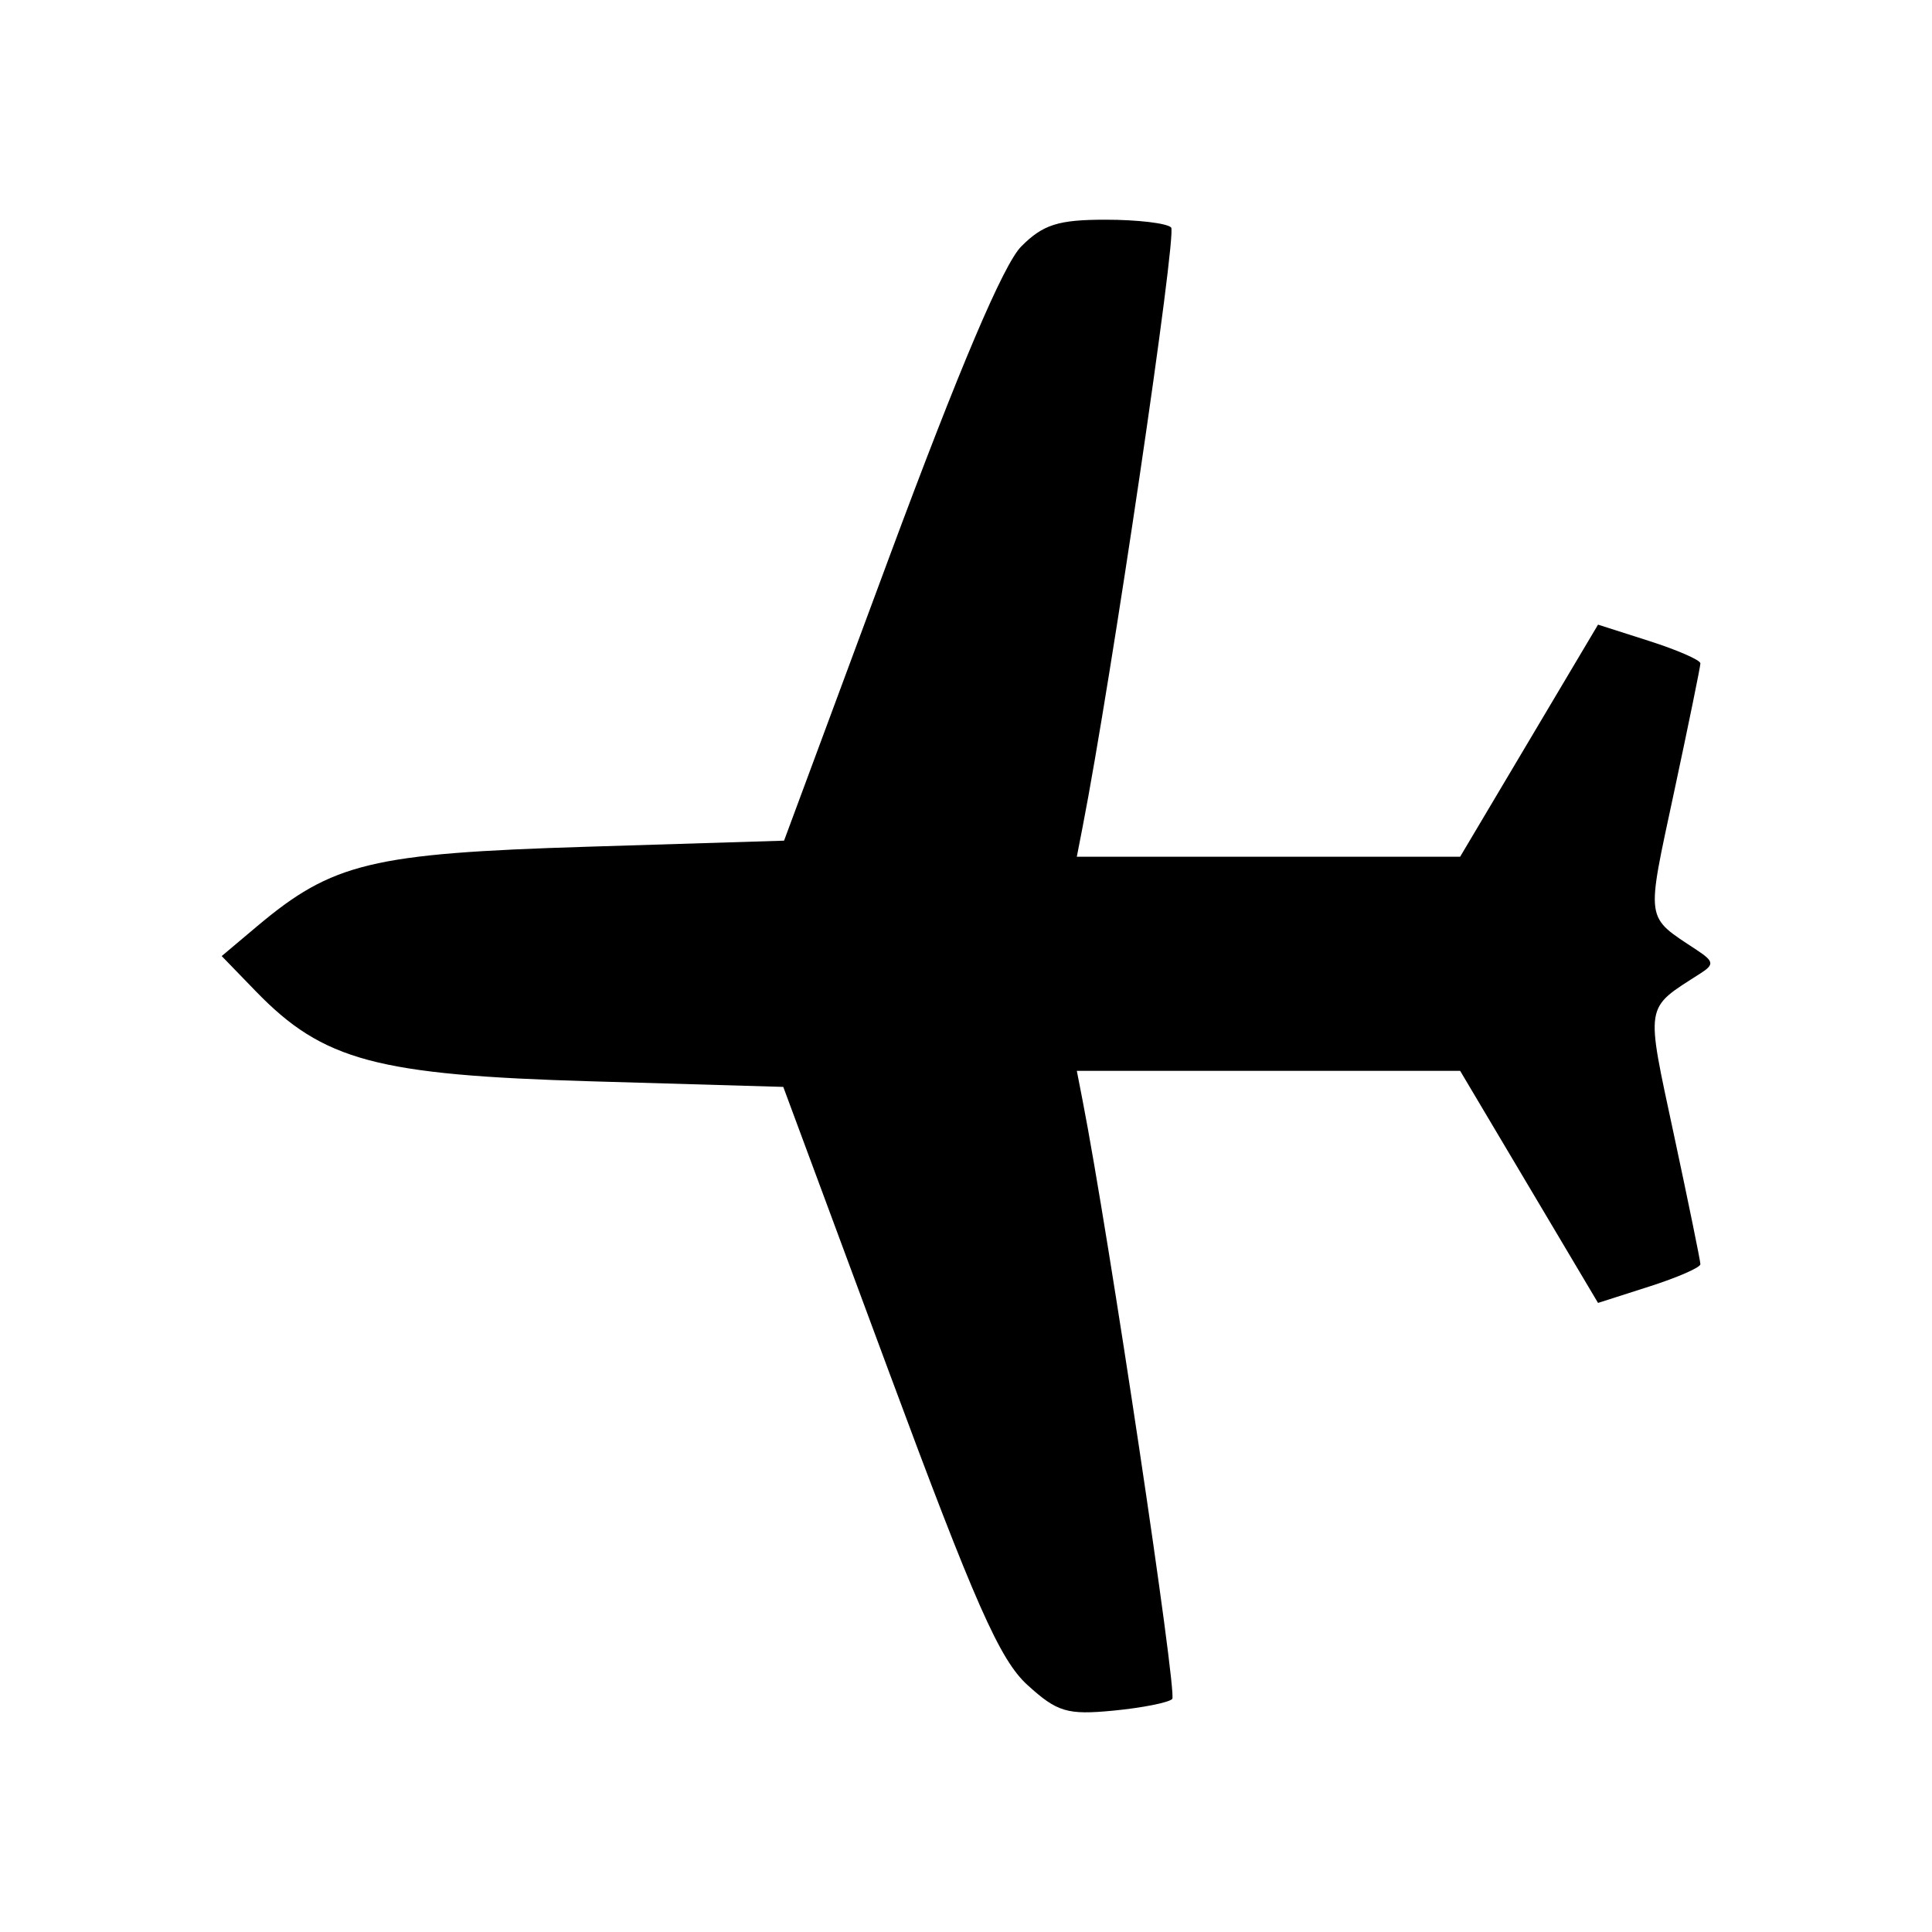
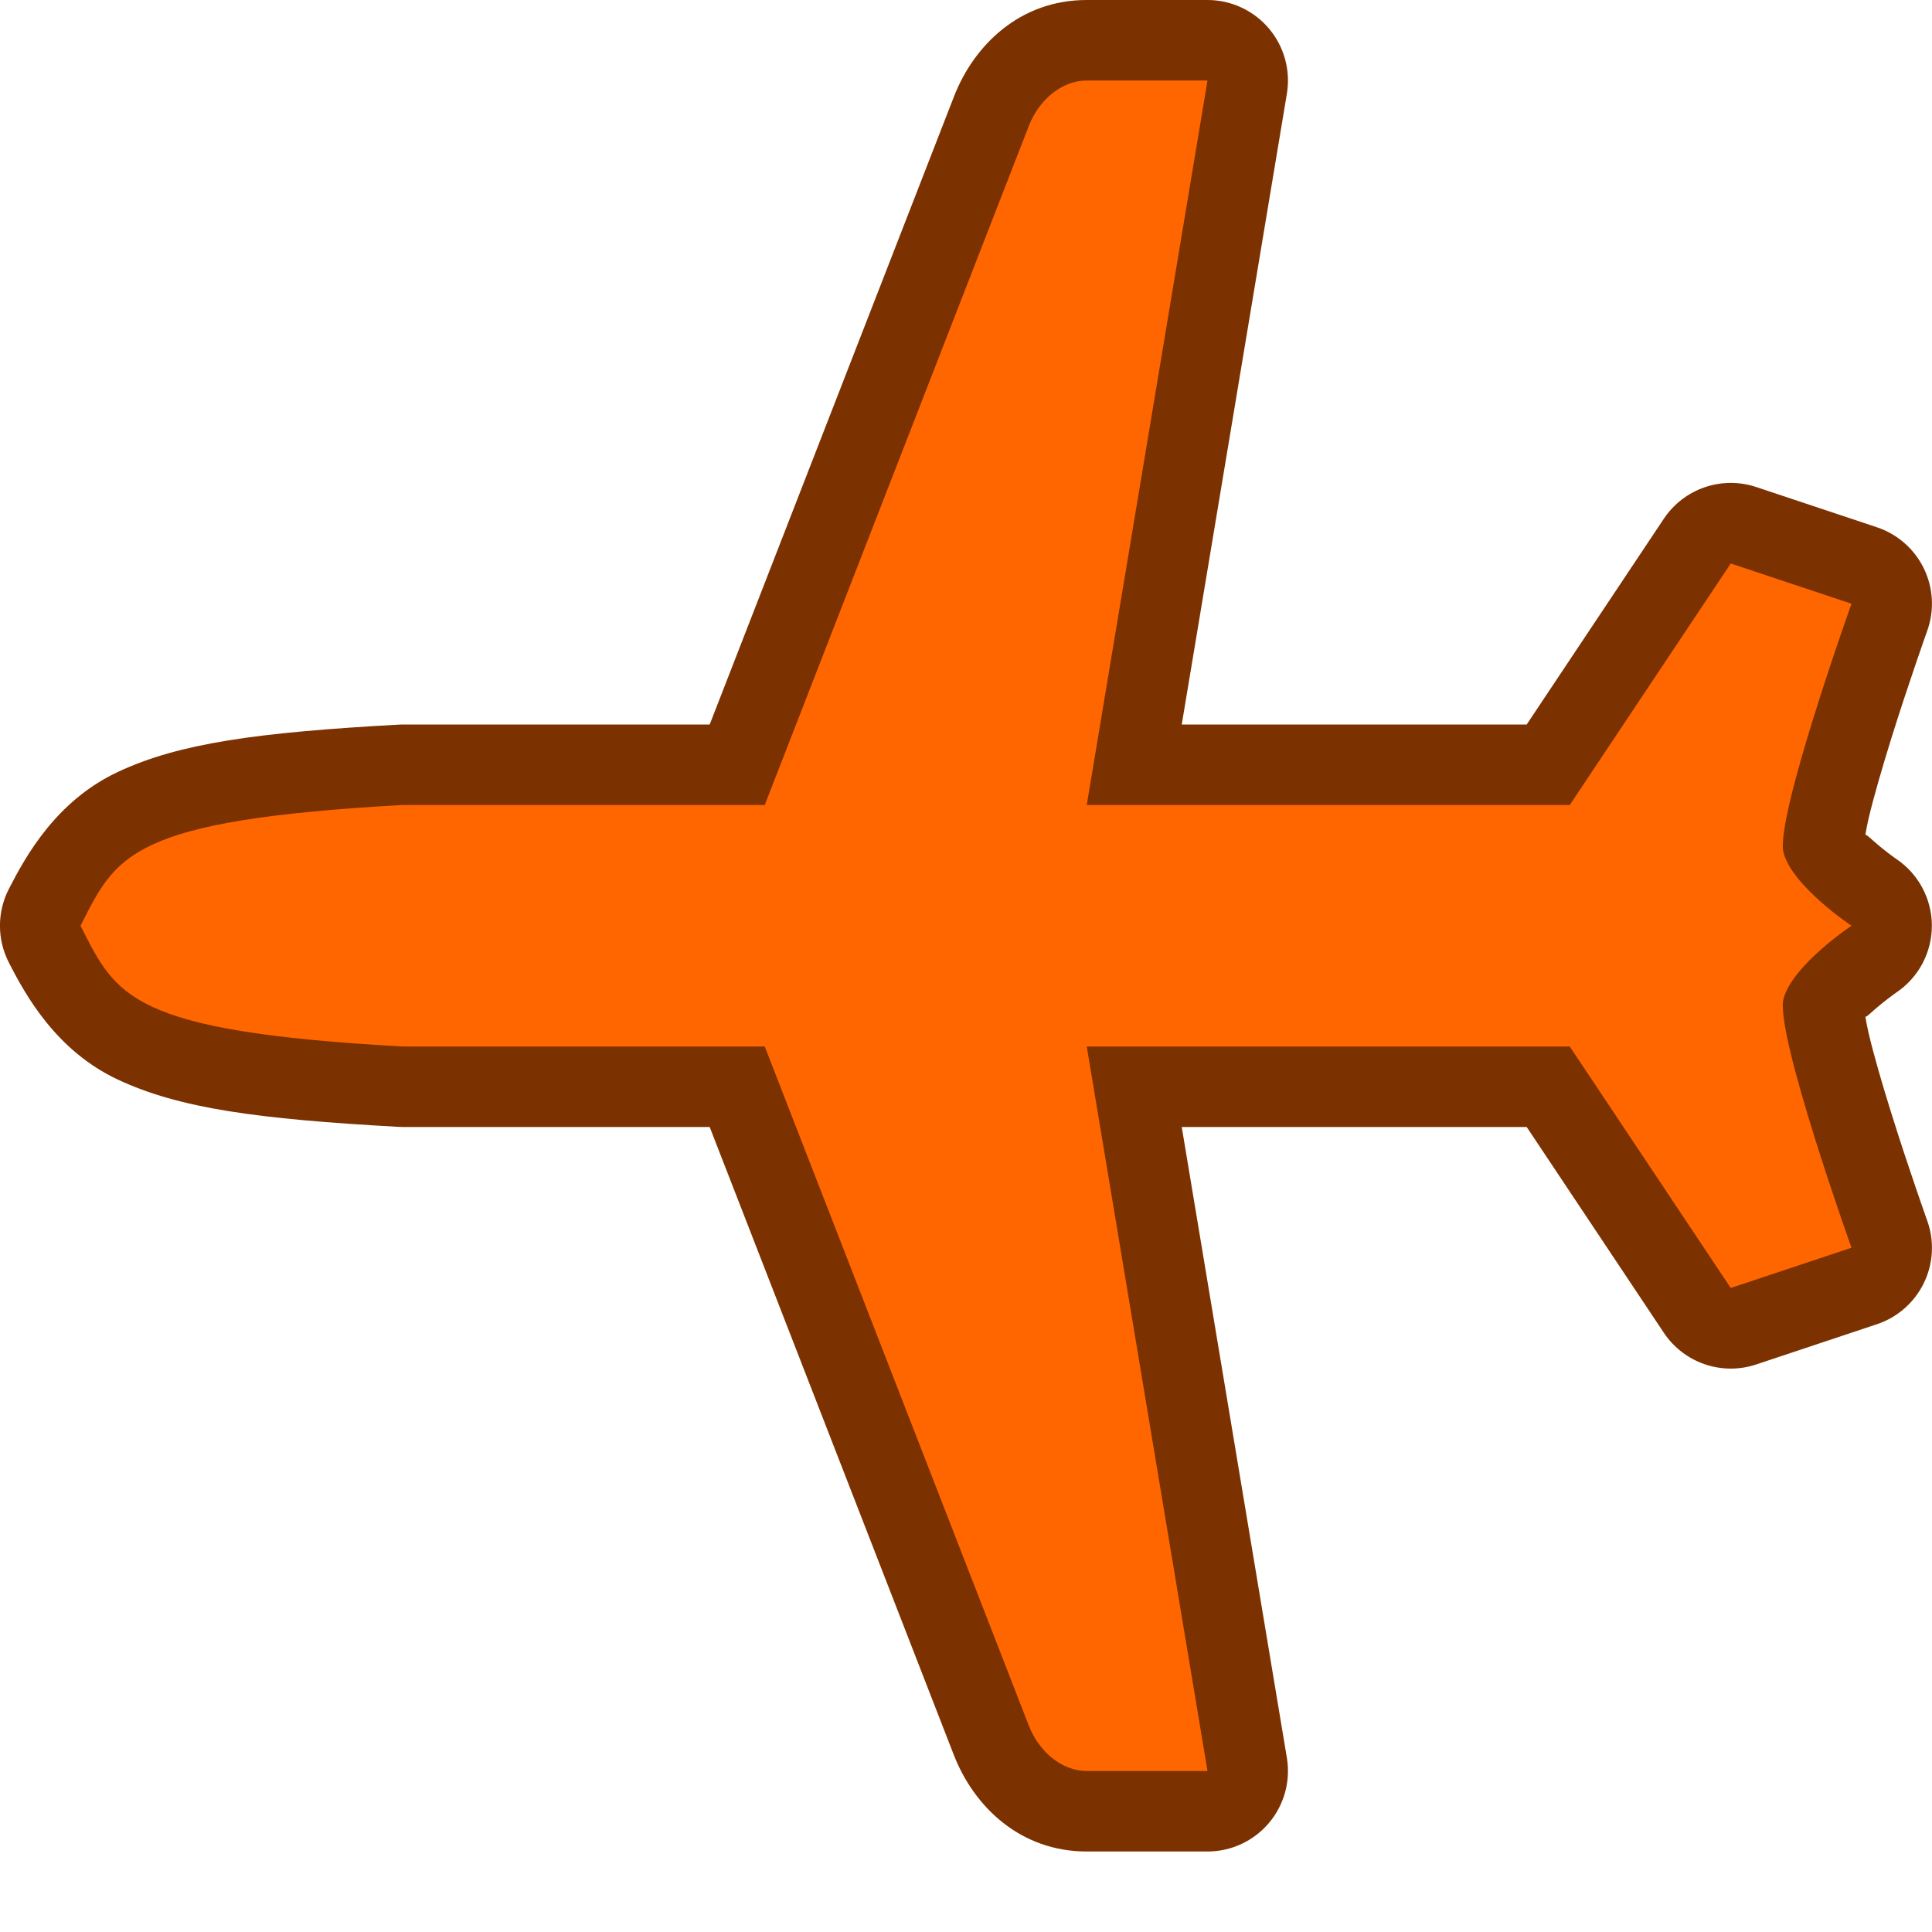
- <svg xmlns="http://www.w3.org/2000/svg" width="64px" height="64px" id="svg12432">
-   <defs id="defs12434">
+ <svg xmlns="http://www.w3.org/2000/svg" width="24" height="24" viewBox="0 0 24 24" id="svg2" version="1.1">
+   <defs id="defs4">
    </defs>
-   <g id="layer2" />
-   <g id="layer1">
-     <path style="fill:#000000;fill-opacity:1" d="M 34.035,55.817 C 33.117,54.982 32.3,53.133 29.433,45.403 L 25.947,36.005 L 19.593,35.82 C 12.473,35.612 10.704,35.138 8.476,32.839 L 7.344,31.671 L 8.515,30.685 C 11.013,28.583 12.31,28.27 19.428,28.05 L 25.973,27.848 L 29.46,18.449 C 31.784,12.187 33.242,8.755 33.83,8.164 C 34.553,7.437 35.056,7.278 36.625,7.278 C 37.677,7.278 38.653,7.393 38.795,7.535 C 38.996,7.736 36.81,22.54 35.861,27.404 L 35.671,28.38 L 42.02,28.38 L 48.369,28.38 L 50.653,24.536 L 52.937,20.692 L 54.633,21.234 C 55.566,21.533 56.329,21.866 56.328,21.975 C 56.327,22.084 55.933,24.009 55.453,26.252 C 54.524,30.598 54.484,30.327 56.21,31.472 C 56.775,31.846 56.791,31.949 56.33,32.245 C 54.464,33.444 54.507,33.179 55.453,37.601 C 55.933,39.844 56.327,41.769 56.328,41.878 C 56.329,41.987 55.566,42.32 54.633,42.618 L 52.937,43.161 L 50.653,39.317 L 48.369,35.473 L 42.02,35.473 L 35.671,35.473 L 35.861,36.448 C 36.721,40.854 39.006,56.107 38.832,56.281 C 38.711,56.401 37.834,56.575 36.882,56.667 C 35.353,56.814 35.021,56.715 34.035,55.817 z" id="path12318" />
+   <g id="layer1" transform="translate(0,-1028.362)" />
+   <g id="layer3">
+     <path style="opacity:1;fill:#7c3100;fill-opacity:1;stroke:none;stroke-width:1;stroke-miterlimit:4;stroke-dasharray:none;stroke-opacity:1" id="path4787" d="M 13.5,0 C 12.668,0 12.097,0.563 11.85,1.201 L 8.816,9 5,9 a 1,1 0 0 0 -0.055,0.002 C 3.201,9.099 2.232,9.23 1.467,9.588 0.701,9.946 0.322,10.629 0.109,11.045 a 1,1 0 0 0 0,0.91 c 0.212,0.416 0.592,1.099 1.357,1.457 0.765,0.358 1.734,0.489 3.479,0.586 A 1,1 0 0 0 5,14 l 3.816,0 3.033,7.801 C 12.097,22.438 12.669,23 13.5,23 l 1.5,0 a 1,1 0 0 0 0.986,-1.164 L 14.68,14 l 4.285,0 1.703,2.555 a 1,1 0 0 0 1.148,0.395 l 1.5,-0.5 a 1,1 0 0 0 0.625,-1.285 c 0,0 -0.234,-0.655 -0.451,-1.352 -0.109,-0.348 -0.213,-0.706 -0.277,-0.977 -0.021,-0.09 -0.03,-0.145 -0.041,-0.207 0.013,0.002 0.014,0.002 0.111,-0.084 0.14,-0.123 0.27,-0.213 0.27,-0.213 a 1,1 0 0 0 0,-1.664 c 0,0 -0.13,-0.089 -0.27,-0.213 -0.097,-0.086 -0.099,-0.086 -0.111,-0.084 0.011,-0.062 0.02,-0.117 0.041,-0.207 0.064,-0.27 0.169,-0.628 0.277,-0.977 0.217,-0.696 0.451,-1.352 0.451,-1.352 a 1,1 0 0 0 -0.625,-1.285 l -1.5,-0.5 A 1,1 0 0 0 20.668,6.445 L 18.965,9 14.68,9 15.986,1.164 A 1,1 0 0 0 15,0 l -1.5,0 z" />
+     <path style="opacity:1;fill:#ff6600;fill-opacity:1;stroke:none;stroke-width:1;stroke-miterlimit:4;stroke-dasharray:none;stroke-opacity:1" d="m 13.5,1 c -0.312,0 -0.595,0.243 -0.719,0.563 L 9.5,10 l -4.5,0 C 1.595,10.189 1.445,10.628 1,11.5 1.445,12.372 1.595,12.811 5,13 l 4.5,0 3.281,8.438 C 12.905,21.757 13.188,22 13.5,22 l 1.5,0 -1.5,-9 6,0 2,3 1.5,-0.5 c 0,0 -0.956,-2.673 -0.844,-3.094 C 22.269,11.986 23,11.5 23,11.5 23,11.5 22.269,11.014 22.156,10.594 22.044,10.173 23,7.5 23,7.5 l -1.5,-0.5 -2,3 -6,0 1.5,-9 -1.5,0 z" id="rect4714" />
  </g>
</svg>
